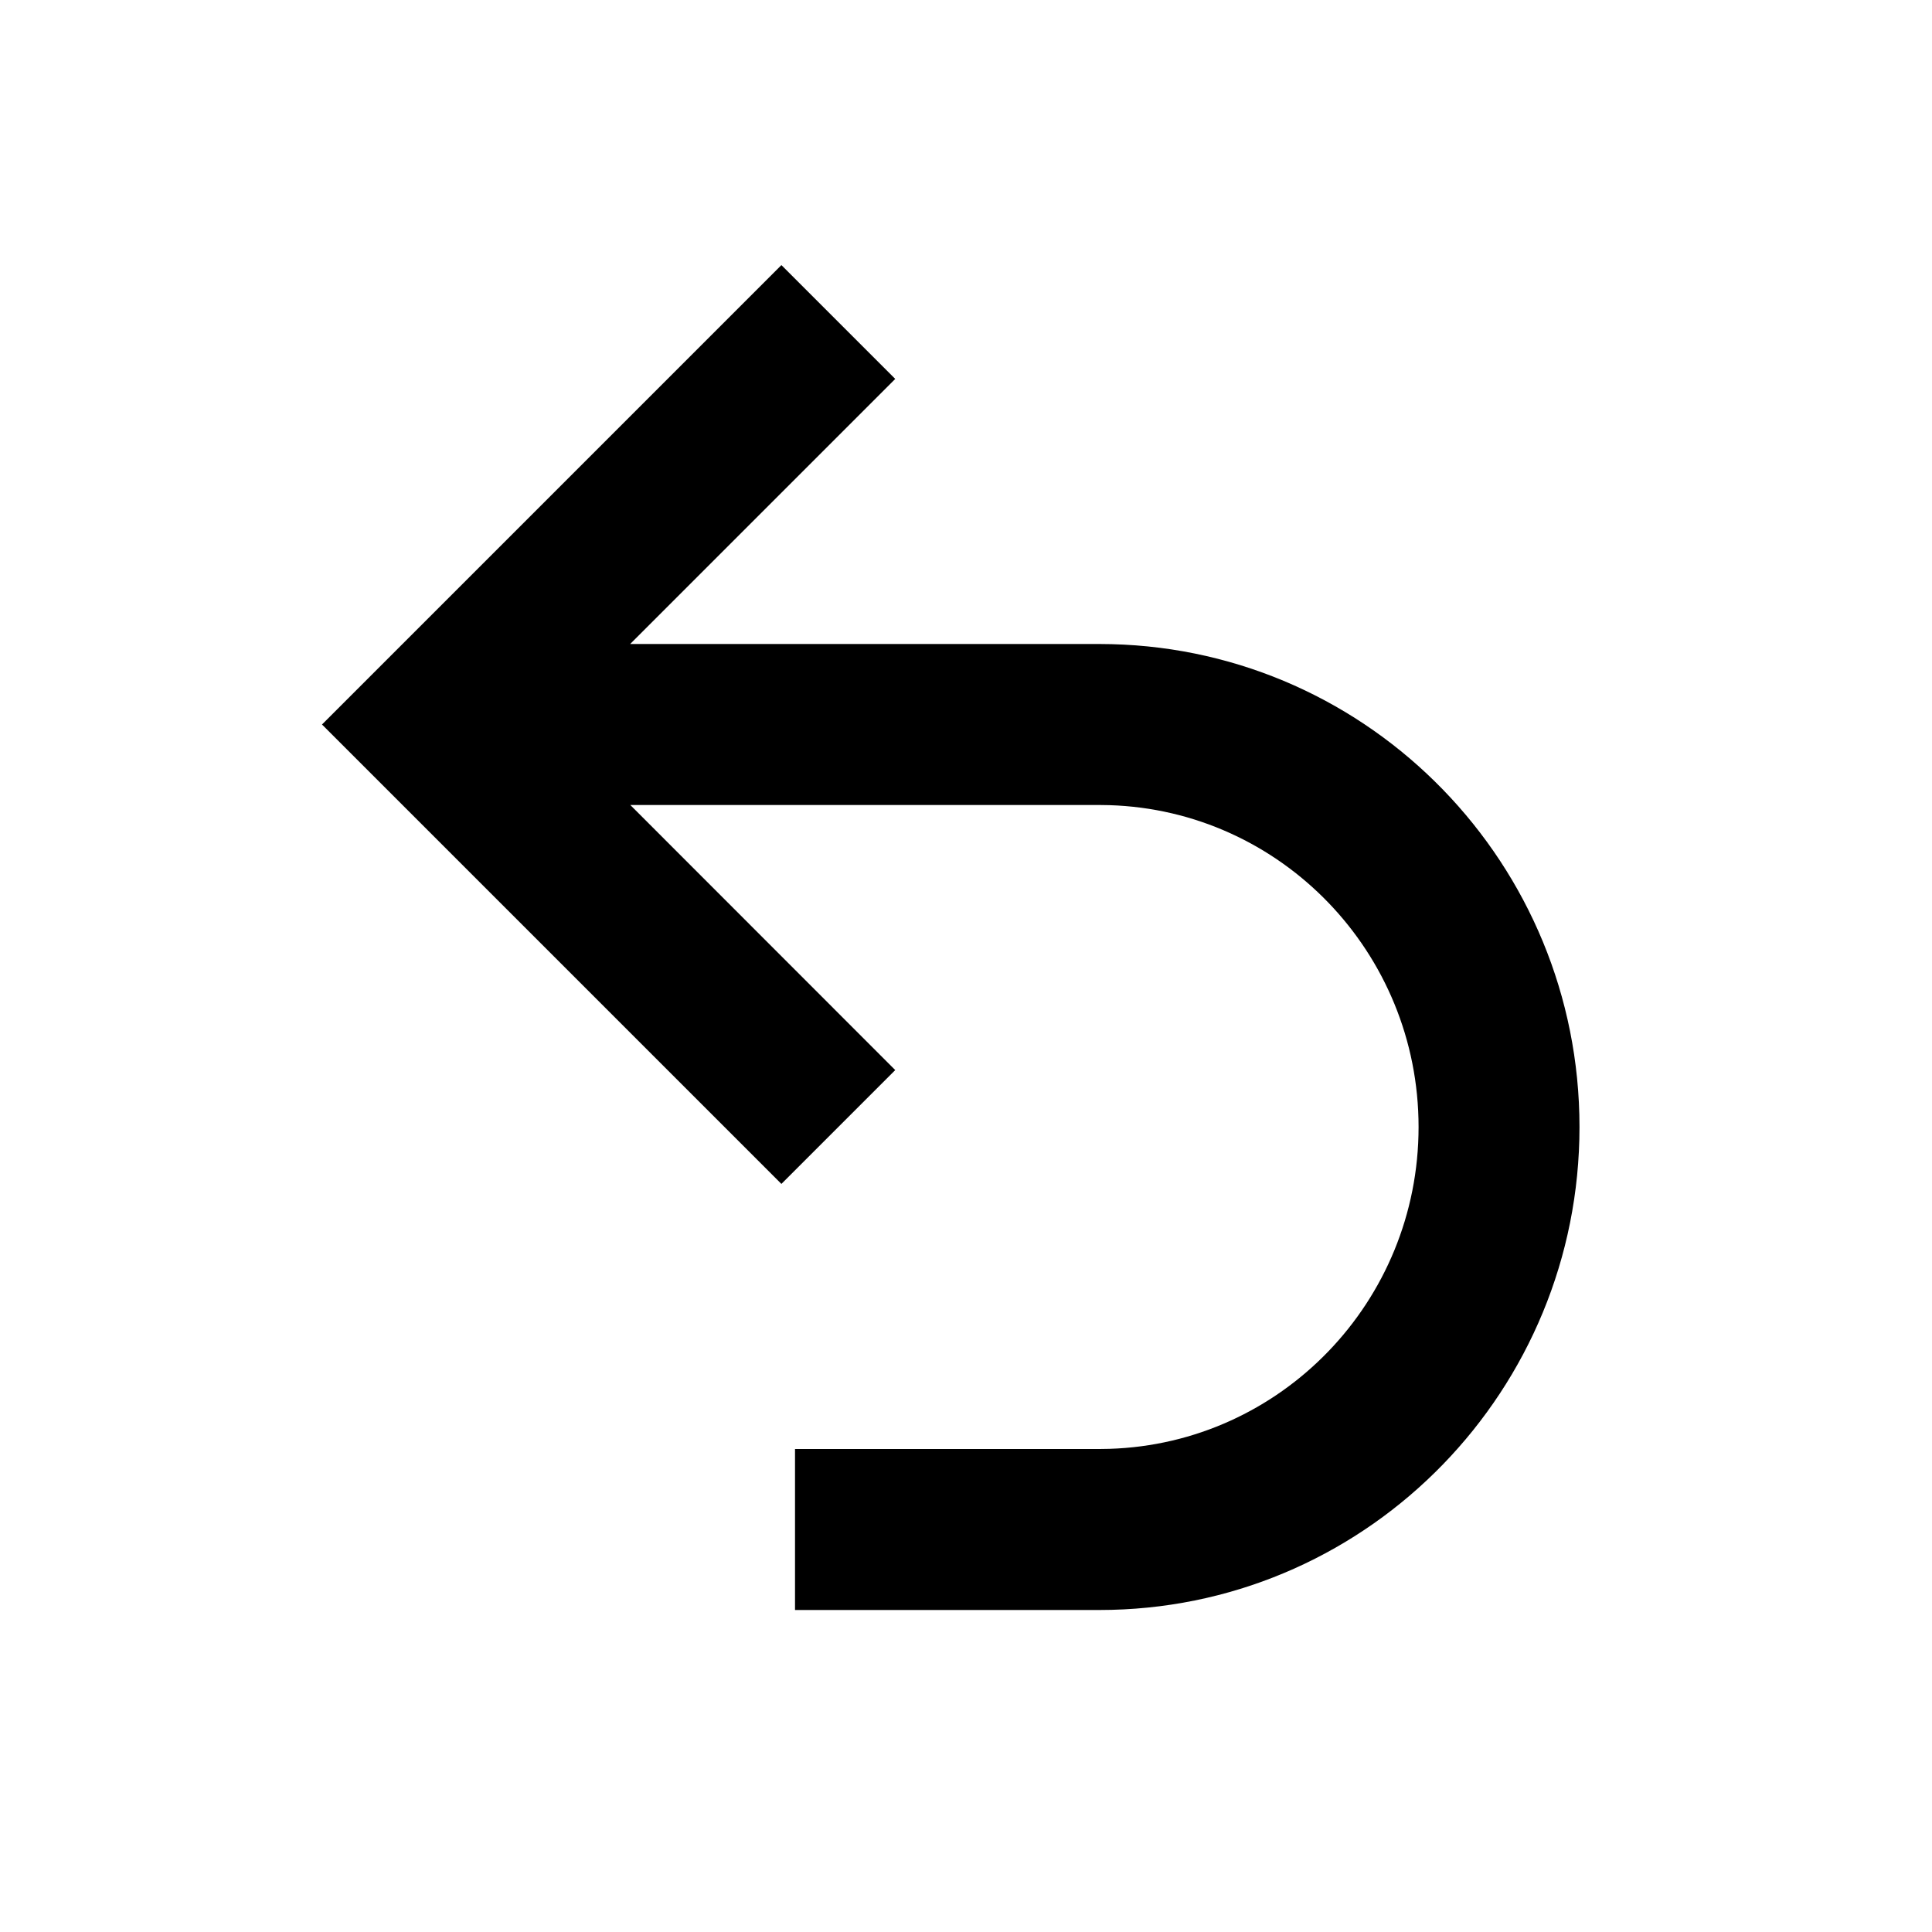
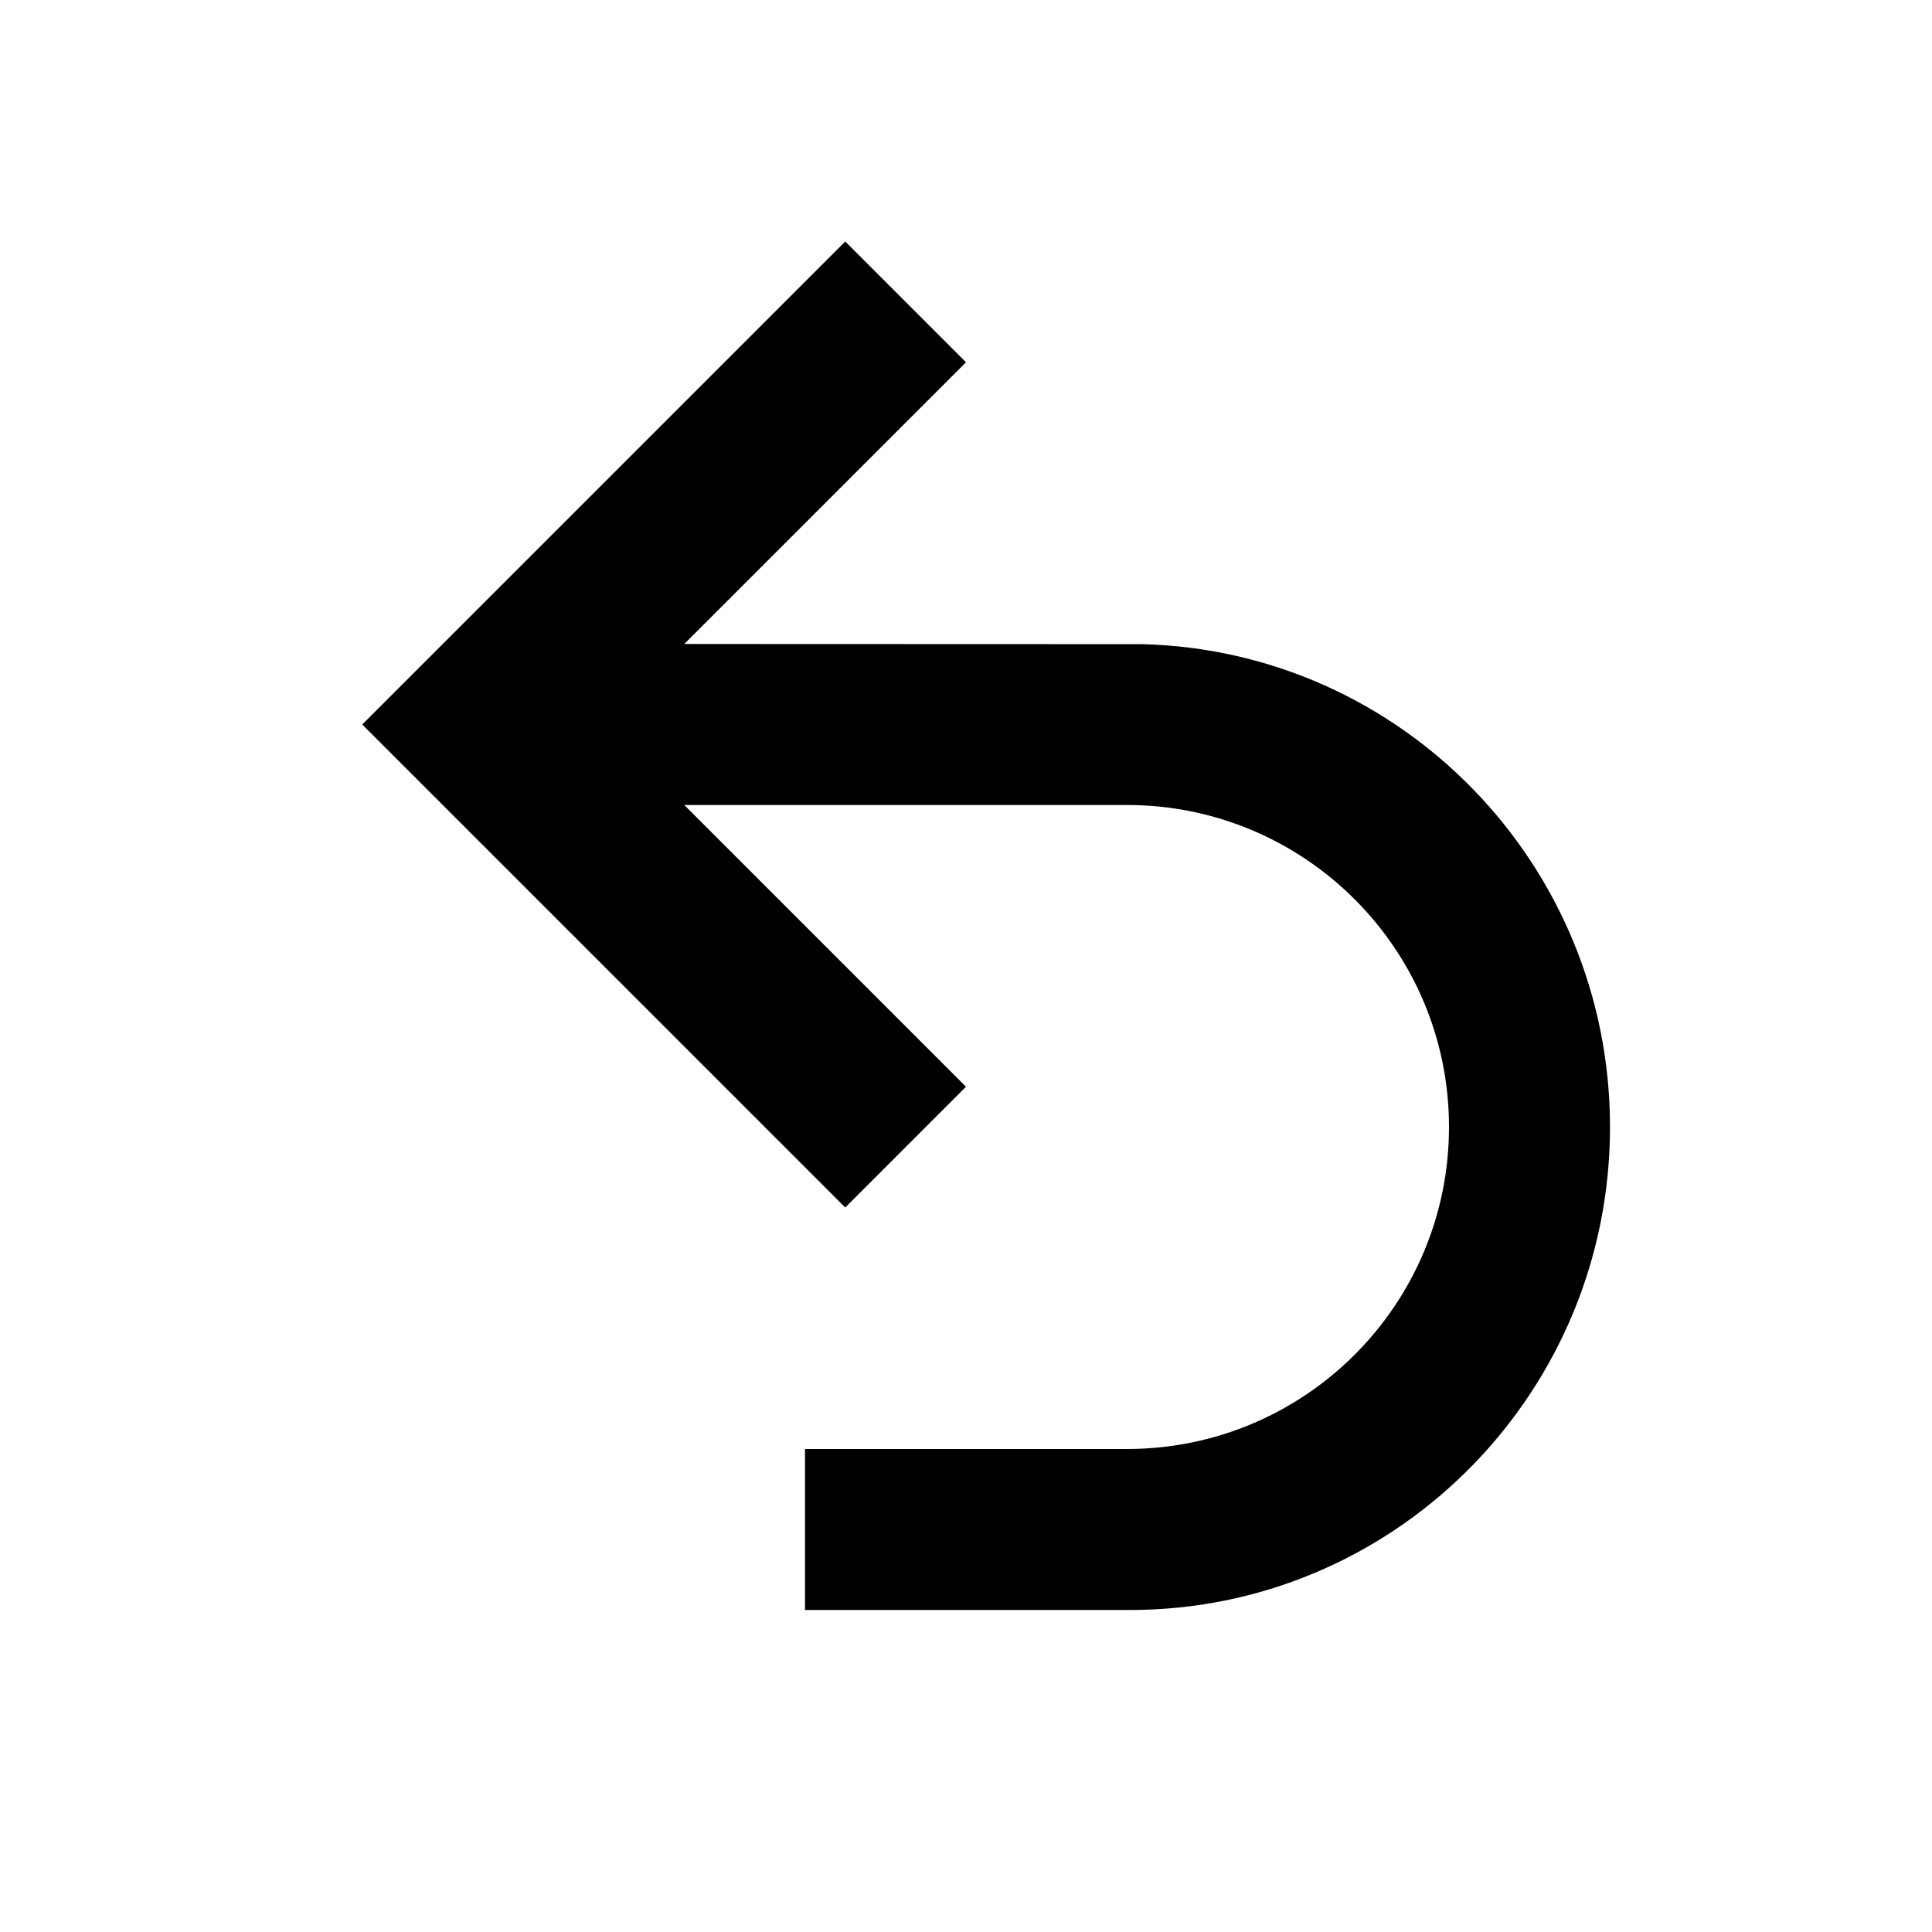
- <svg xmlns="http://www.w3.org/2000/svg" viewBox="0 0 24 24" role="img">
+ <svg xmlns="http://www.w3.org/2000/svg" role="img" viewBox="0 0 24 24">
  <g fill="none" fill-rule="evenodd">
-     <path d="M0 0h24v24H0z" />
-     <path d="M9.707 3.293L4 9l5.707 5.707 1.414-1.414L7.83 10h5.829l.123.002c2.13.066 3.84 1.829 3.84 3.998 0 2.17-1.71 3.932-3.84 3.998l-.123.002H9.876v2h3.782l.151-.002c3.225-.08 5.812-2.737 5.812-5.998s-2.587-5.917-5.812-5.998L13.658 8h-5.83l3.293-3.293-1.414-1.414z" fill="currentColor" />
+     <rect width="24" height="24" />
+     <path fill="currentColor" d="M14,10 C16.209,10 18,11.791 18,14 C18,16.209 16.209,18 14,18 L10,18 L10,20 L14.036,20 L14.188,19.998 C17.413,19.917 20,17.261 20,14 C20,10.739 17.413,8.083 14.188,8.002 L8.5,8 L12,4.5 L10.5,3 L4.5,9 L10.5,15 L12,13.5 L8.5,10 L14,10 Z" />
  </g>
</svg>
